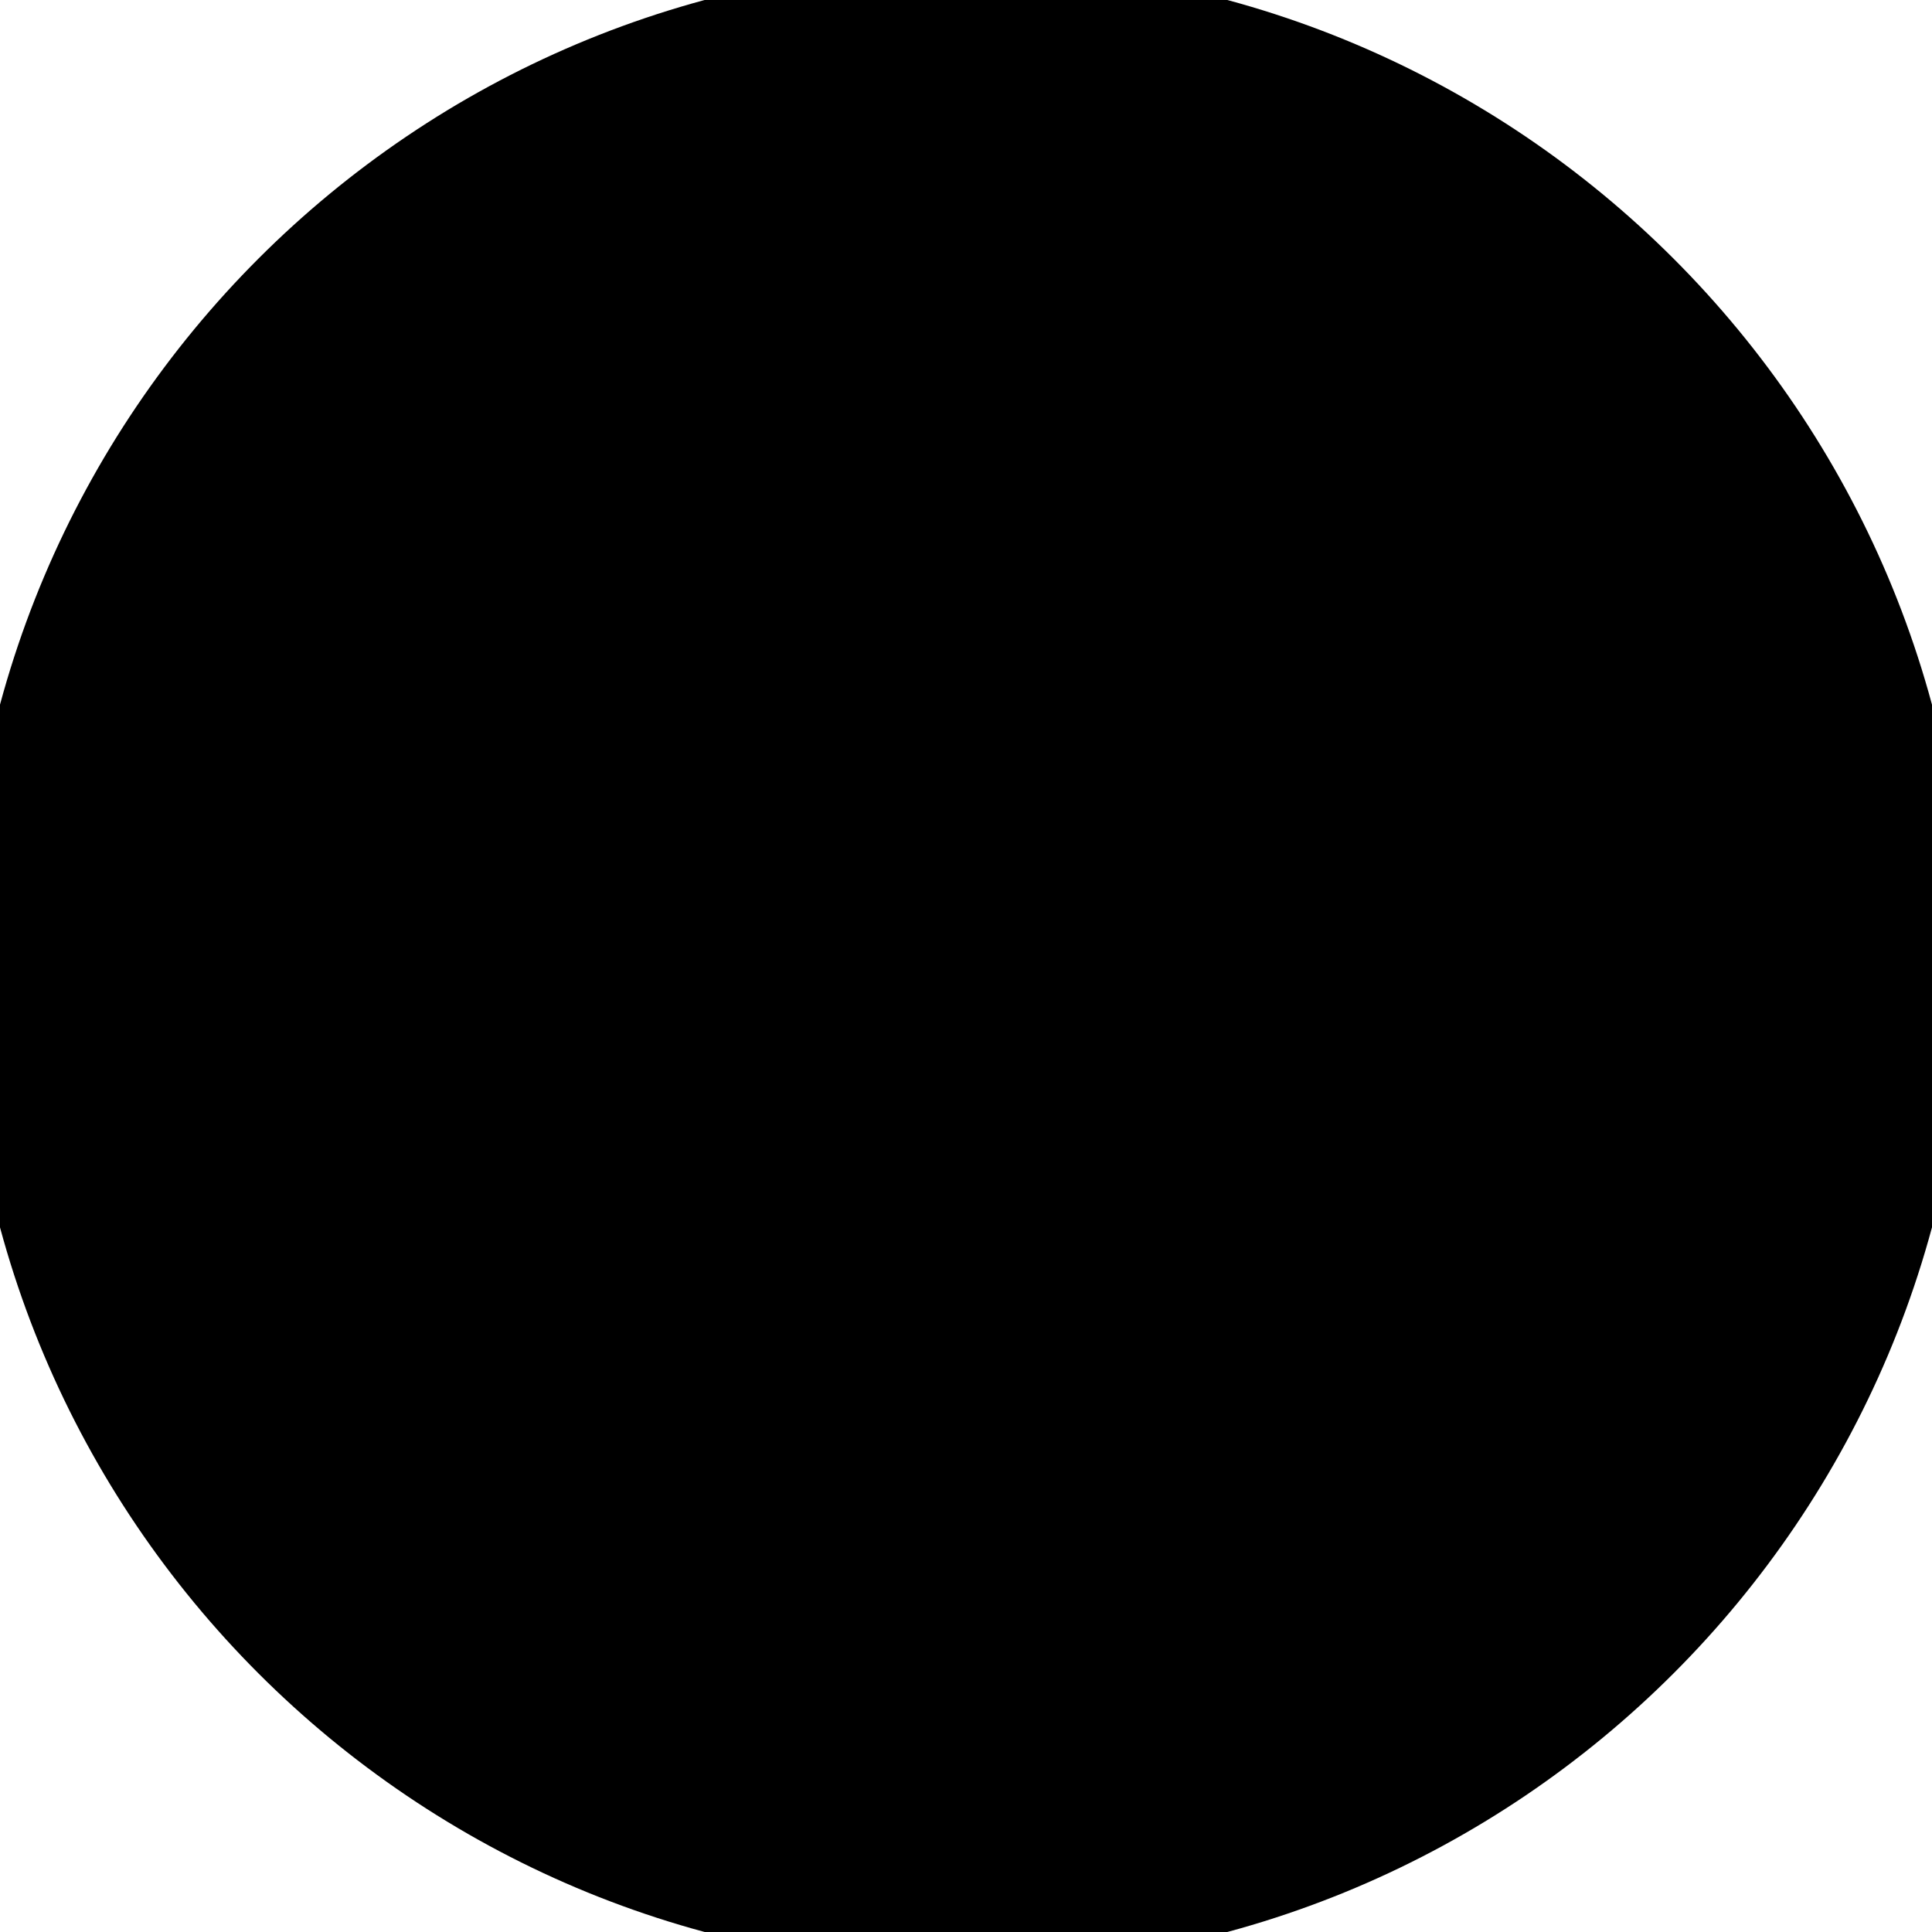
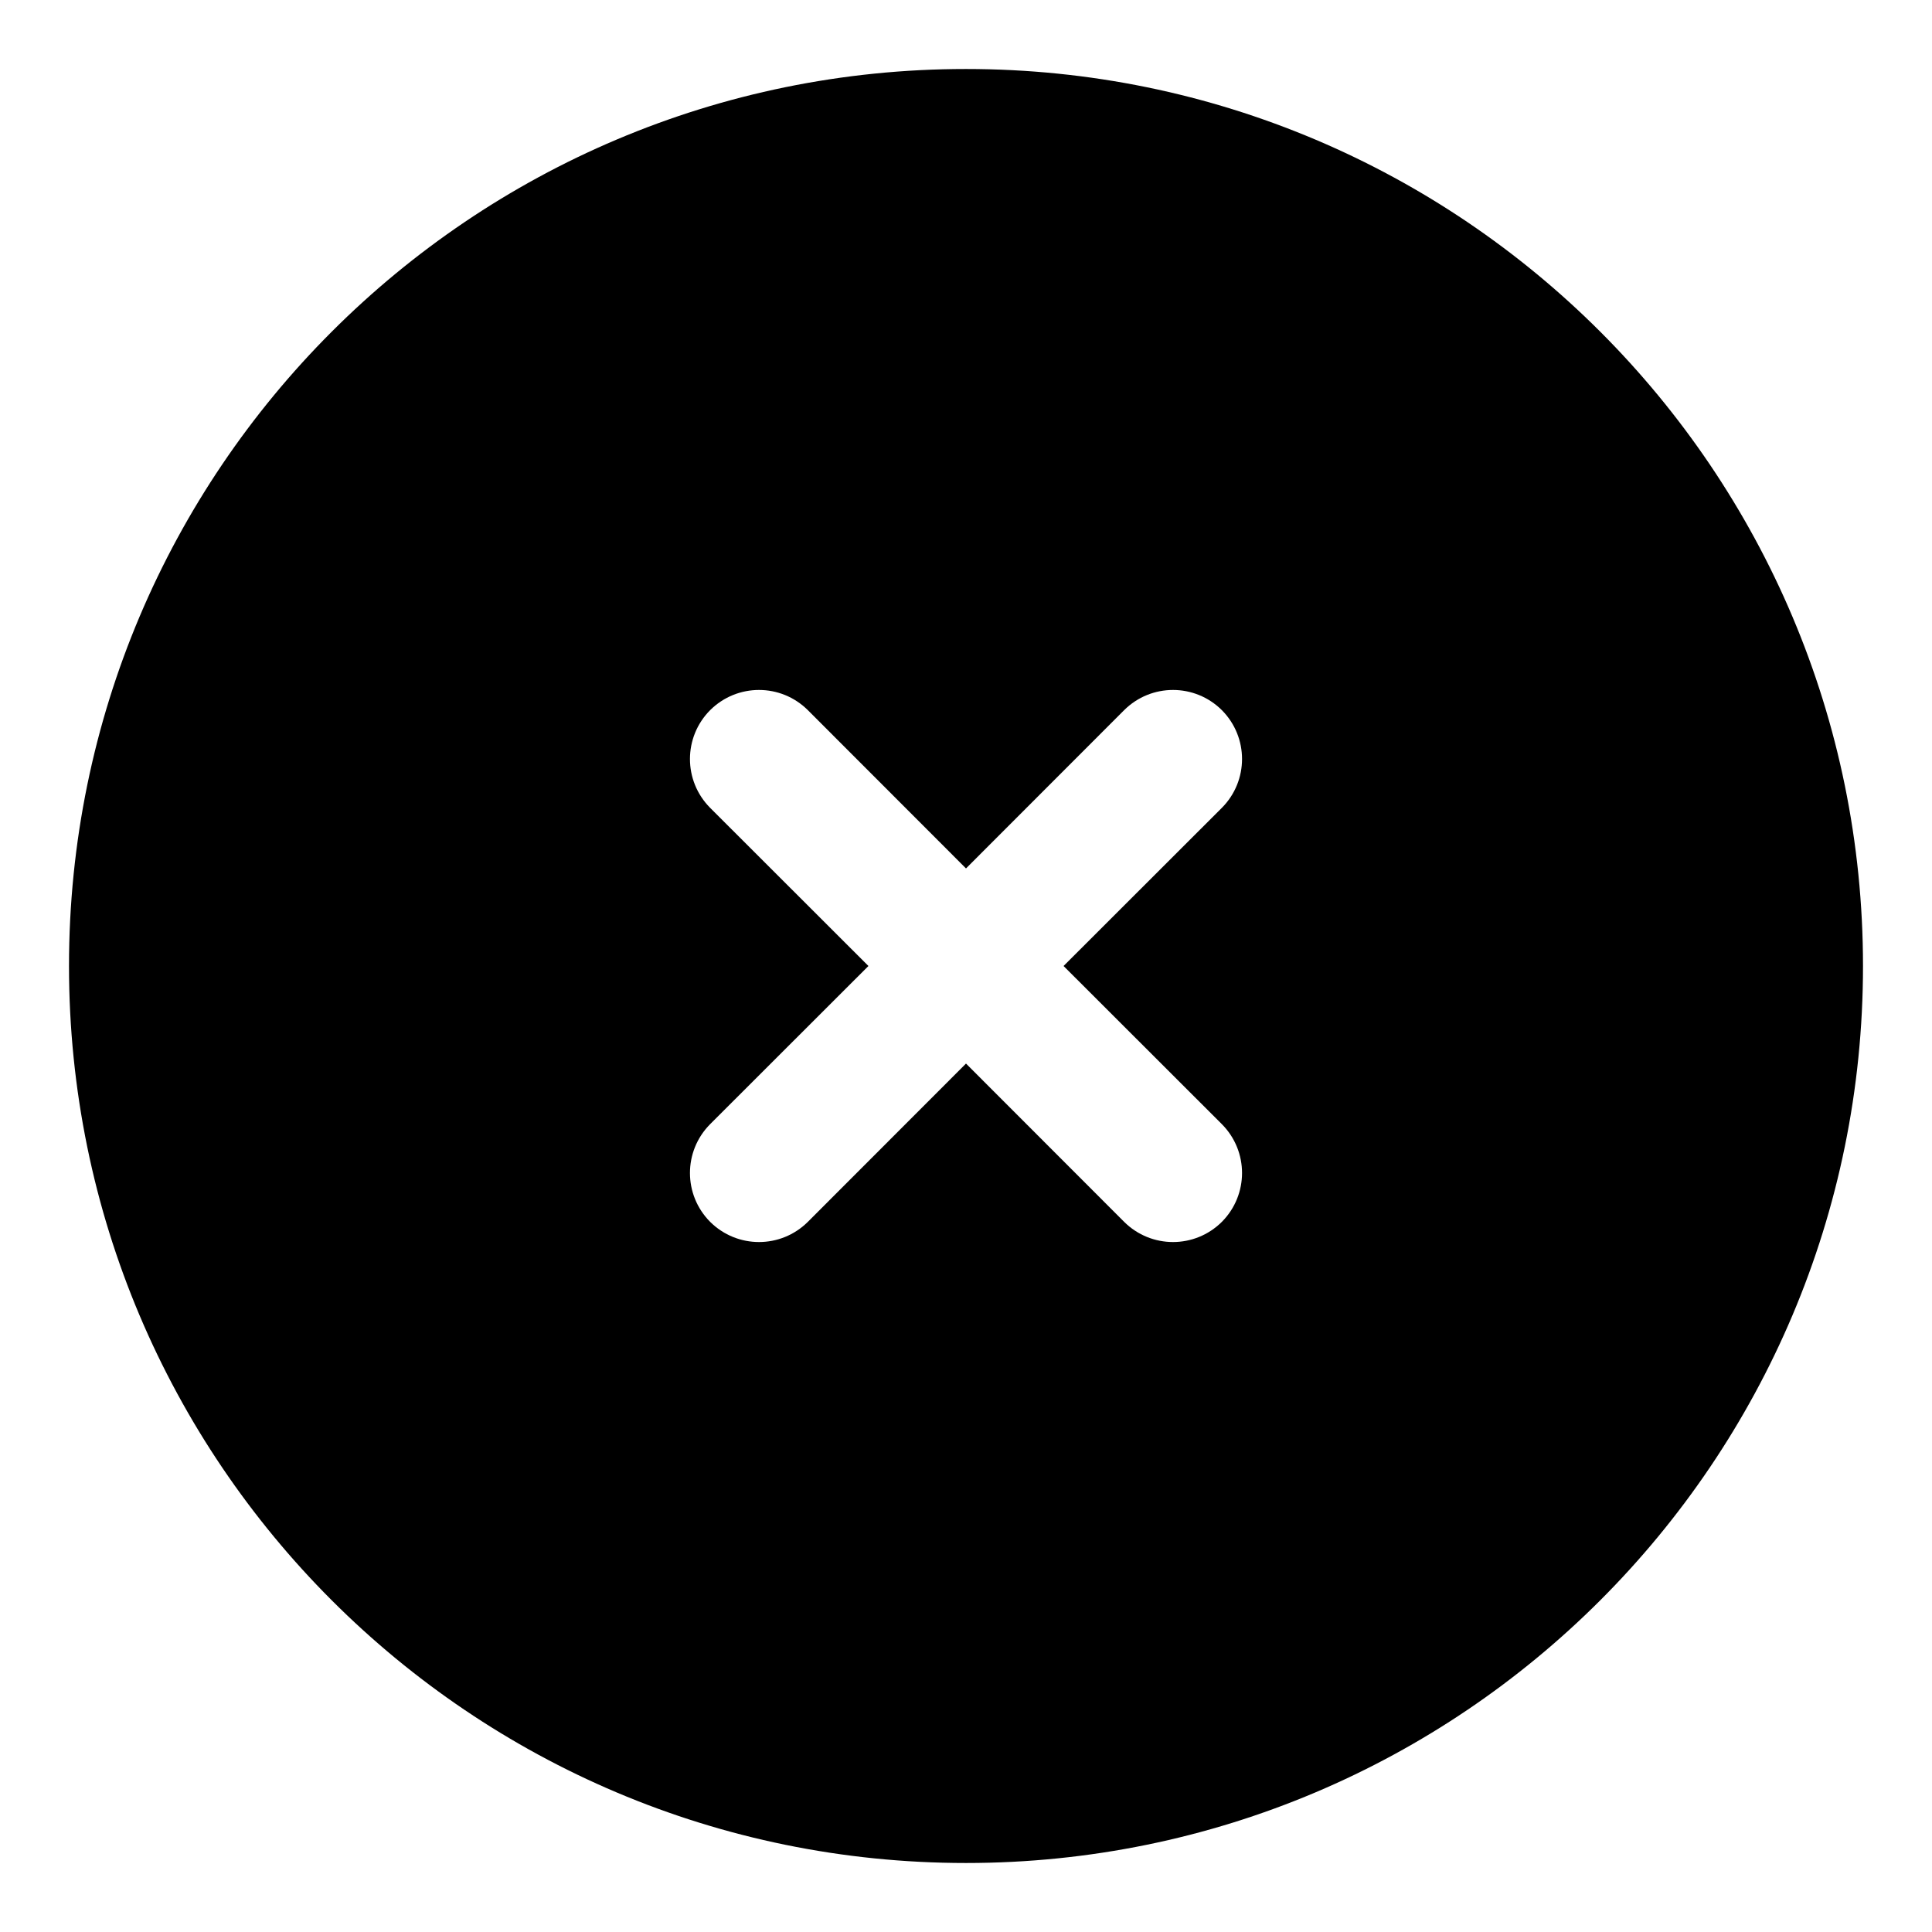
- <svg xmlns="http://www.w3.org/2000/svg" viewBox="0 0 14 14" fill="none" stroke="currentColor" stroke-width="1.5">
-   <path fill-rule="evenodd" clip-rule="evenodd" d="M7 0.5C3.41 0.5 0.5 3.41 0.5 7C0.5 10.59 3.41 13.5 7 13.5C10.59 13.5 13.5 10.59 13.5 7C13.5 3.41 10.59 0.5 7 0.5ZM5.854 5.146C5.658 4.951 5.342 4.951 5.146 5.146C4.951 5.342 4.951 5.658 5.146 5.854L6.293 7L5.146 8.146C4.951 8.342 4.951 8.658 5.146 8.854C5.342 9.049 5.658 9.049 5.854 8.854L7 7.707L8.146 8.854C8.342 9.049 8.658 9.049 8.854 8.854C9.049 8.658 9.049 8.342 8.854 8.146L7.707 7L8.854 5.854C9.049 5.658 9.049 5.342 8.854 5.146C8.658 4.951 8.342 4.951 8.146 5.146L7 6.293L5.854 5.146Z" fill="currentColor" />
+ <svg xmlns="http://www.w3.org/2000/svg" viewBox="0 0 14 14" fill="currentColor" stroke-width="1.5">
+   <path fill-rule="evenodd" clip-rule="evenodd" d="M7 0.5C3.41 0.5 0.5 3.41 0.5 7C0.5 10.59 3.41 13.5 7 13.5C10.59 13.5 13.5 10.59 13.5 7C13.5 3.41 10.59 0.5 7 0.5ZM5.854 5.146C5.658 4.951 5.342 4.951 5.146 5.146C4.951 5.342 4.951 5.658 5.146 5.854L6.293 7L5.146 8.146C4.951 8.342 4.951 8.658 5.146 8.854C5.342 9.049 5.658 9.049 5.854 8.854L7 7.707L8.146 8.854C8.342 9.049 8.658 9.049 8.854 8.854C9.049 8.658 9.049 8.342 8.854 8.146L7.707 7L8.854 5.854C9.049 5.658 9.049 5.342 8.854 5.146C8.658 4.951 8.342 4.951 8.146 5.146L7 6.293L5.854 5.146Z" />
</svg>
